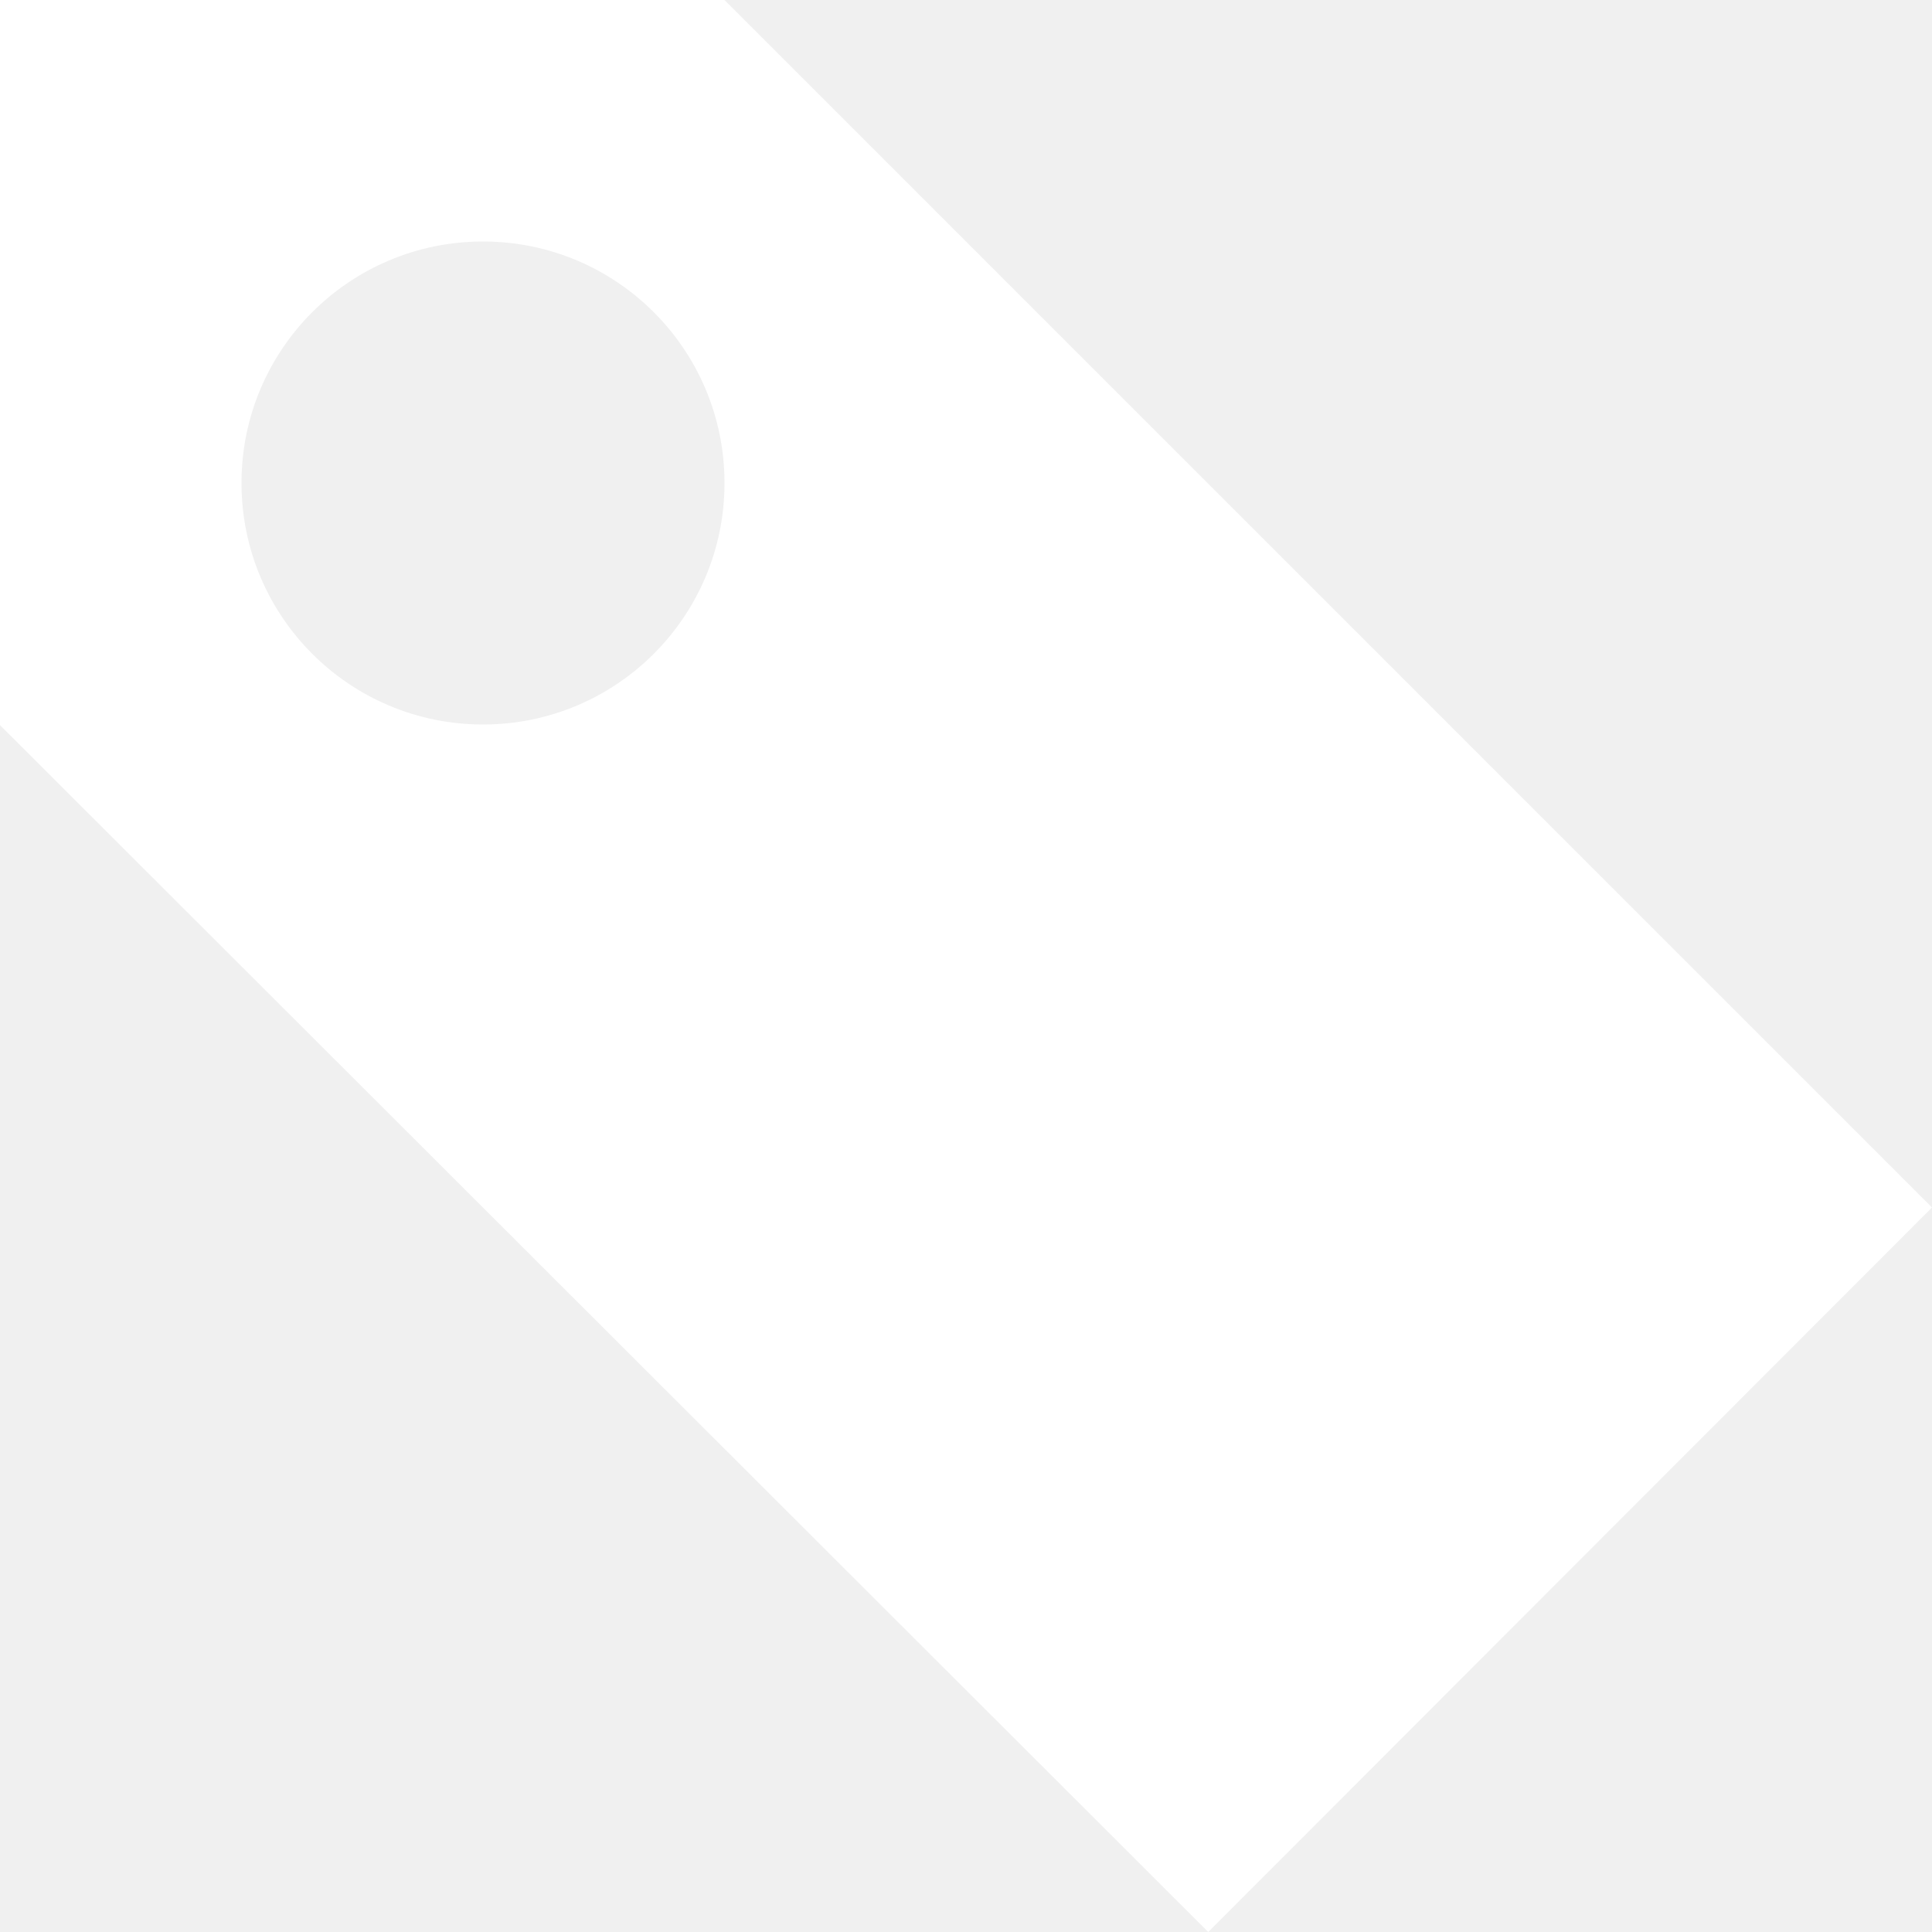
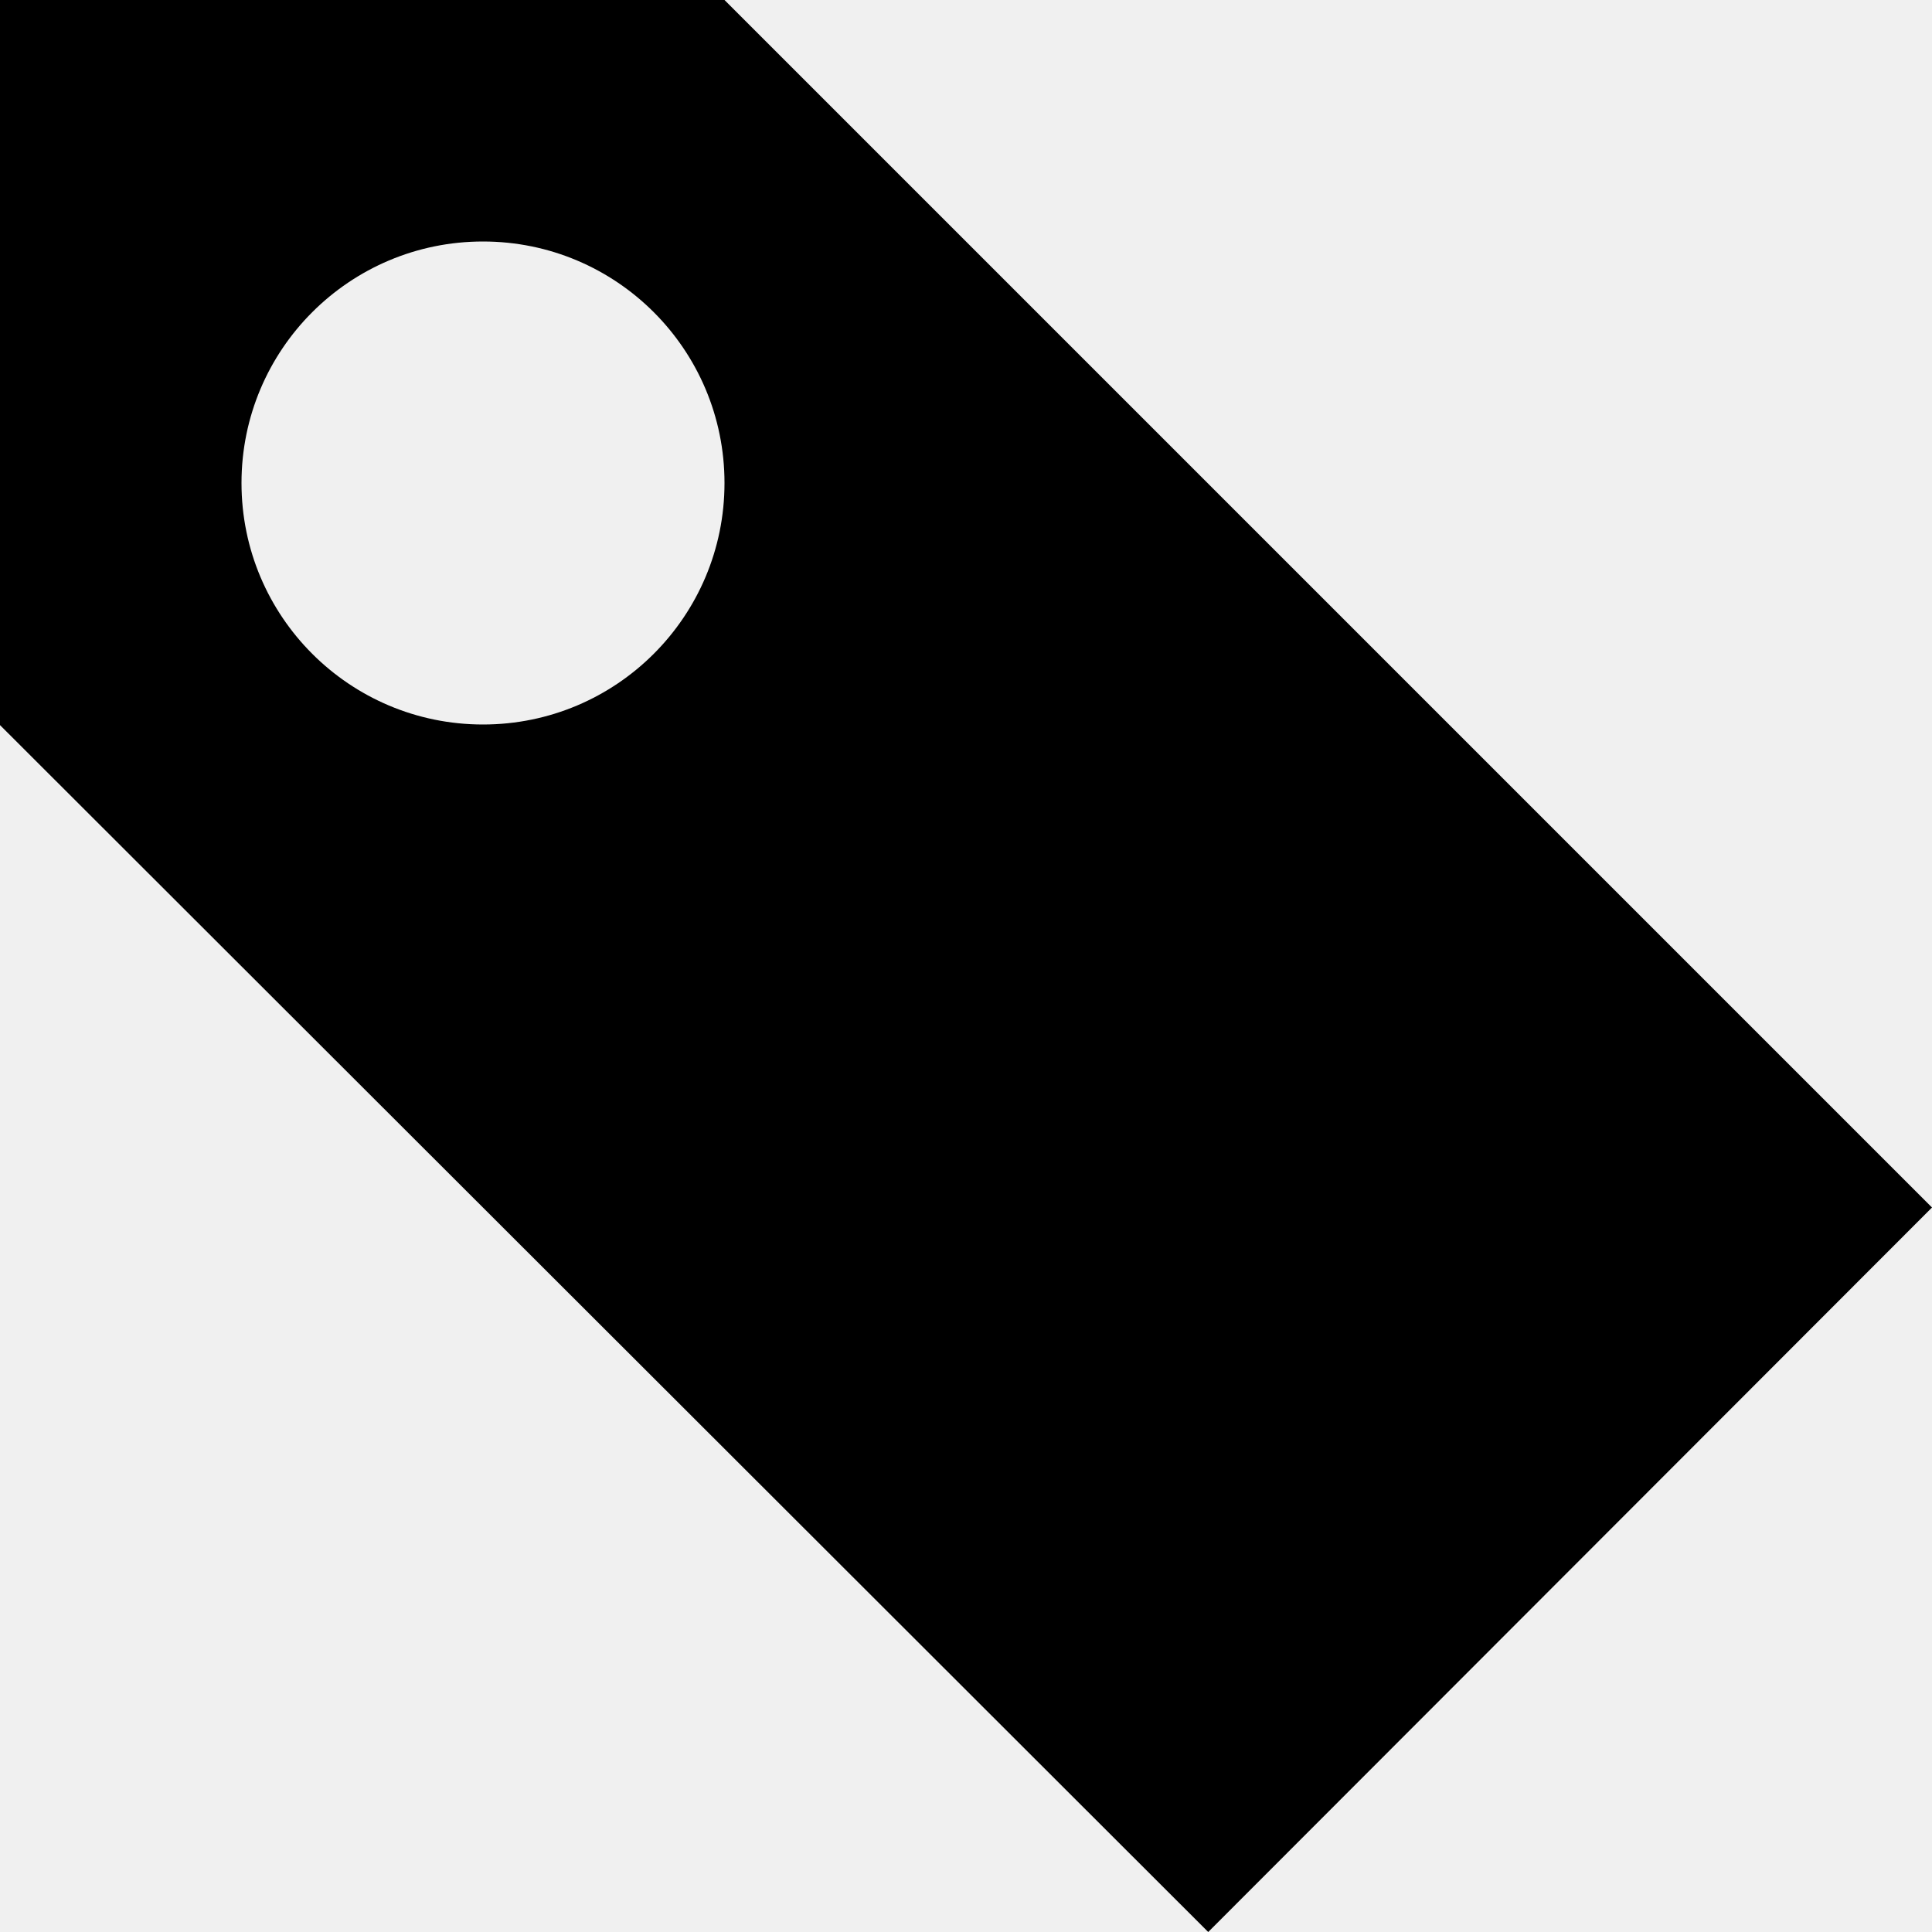
<svg xmlns="http://www.w3.org/2000/svg" class="iconic iconic-tag" width="128" height="128" viewBox="0 0 128 128">
-   <style>
-     path { fill: white; }
-   </style>
  <g class="iconic-metadata">
    </g>
  <defs>
    <clipPath id="iconic-size-lg-tag-clip-0">
      <path d="M48 0h-48v48l80 80 48-48-80-80zm-22 34c-4.418 0-8-3.582-8-8s3.582-8 8-8 8 3.582 8 8-3.582 8-8 8z" />
    </clipPath>
    <clipPath id="iconic-size-md-tag-clip-0">
      <path d="M12 0h-12v12.01l20 19.99 12-12-20-20zm-5.5 9c-1.381 0-2.5-1.119-2.5-2.5s1.119-2.5 2.5-2.5 2.5 1.119 2.5 2.5-1.119 2.5-2.5 2.5z" />
    </clipPath>
  </defs>
  <g class="iconic-tag-lg iconic-container iconic-lg" data-width="128" data-height="128" display="none">
    <path d="M46.5 0h-45c-.828 0-1.5.672-1.5 1.5v45c0 .828.475 1.975 1.061 2.561l77.879 77.879c.586.586 1.536.586 2.121 0l45.879-45.879c.586-.586.586-1.536 0-2.121l-77.879-77.879c-.586-.586-1.732-1.061-2.561-1.061z" clip-path="url(#iconic-size-lg-tag-clip-0)" class="iconic-property-fill" />
  </g>
  <g class="iconic-tag-md iconic-container iconic-md" data-width="32" data-height="32" display="none" transform="scale(4)">
    <path d="M11.5 0h-11c-.276 0-.5.224-.5.5v11.01c0 .276.158.658.354.854l19.293 19.283c.195.195.512.195.707 0l11.293-11.293c.195-.195.195-.512 0-.707l-19.293-19.293c-.195-.195-.578-.354-.854-.354z" clip-path="url(#iconic-size-md-tag-clip-0)" class="iconic-property-fill" />
  </g>
  <g class="iconic-tag-sm iconic-container iconic-sm" data-width="16" data-height="16" display="inline" transform="scale(8)">
    <path d="M6 0h-6v6.005l10.006 9.995 5.994-6-10-10zm-2 6c-1.105 0-2-.895-2-2s.895-2 2-2 2 .895 2 2-.895 2-2 2z" class="iconic-property-fill" />
  </g>
</svg>
